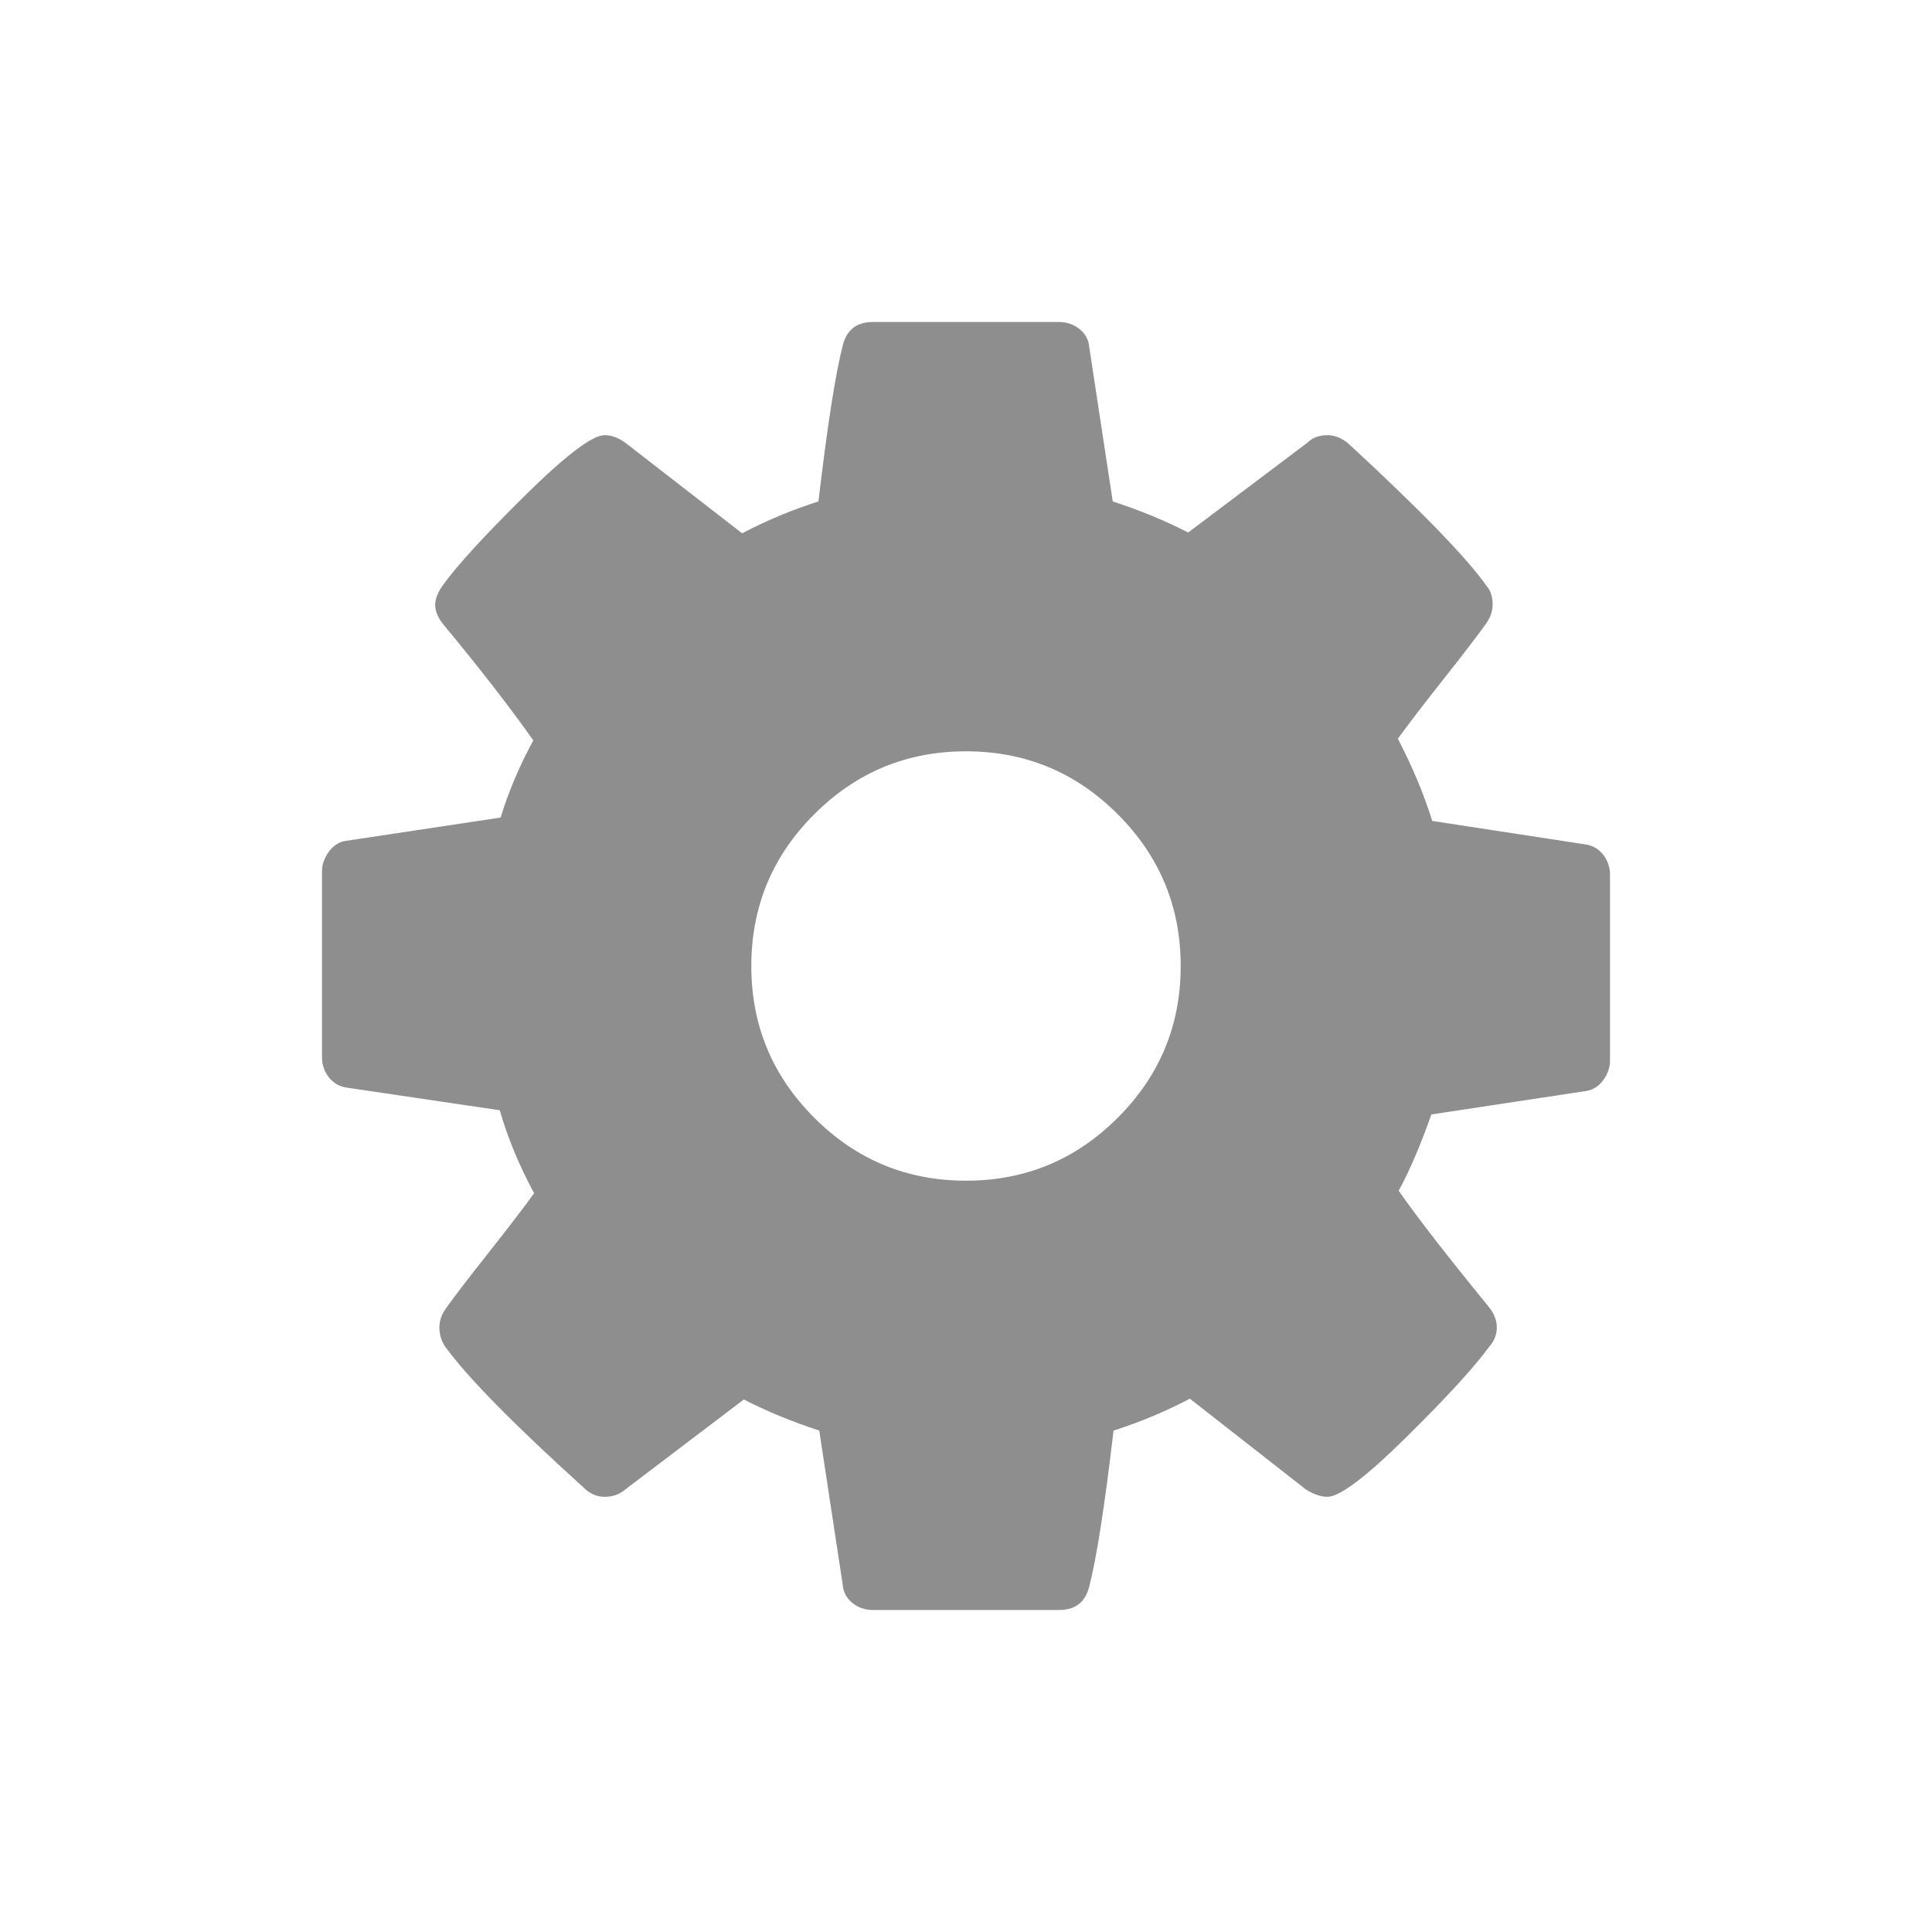
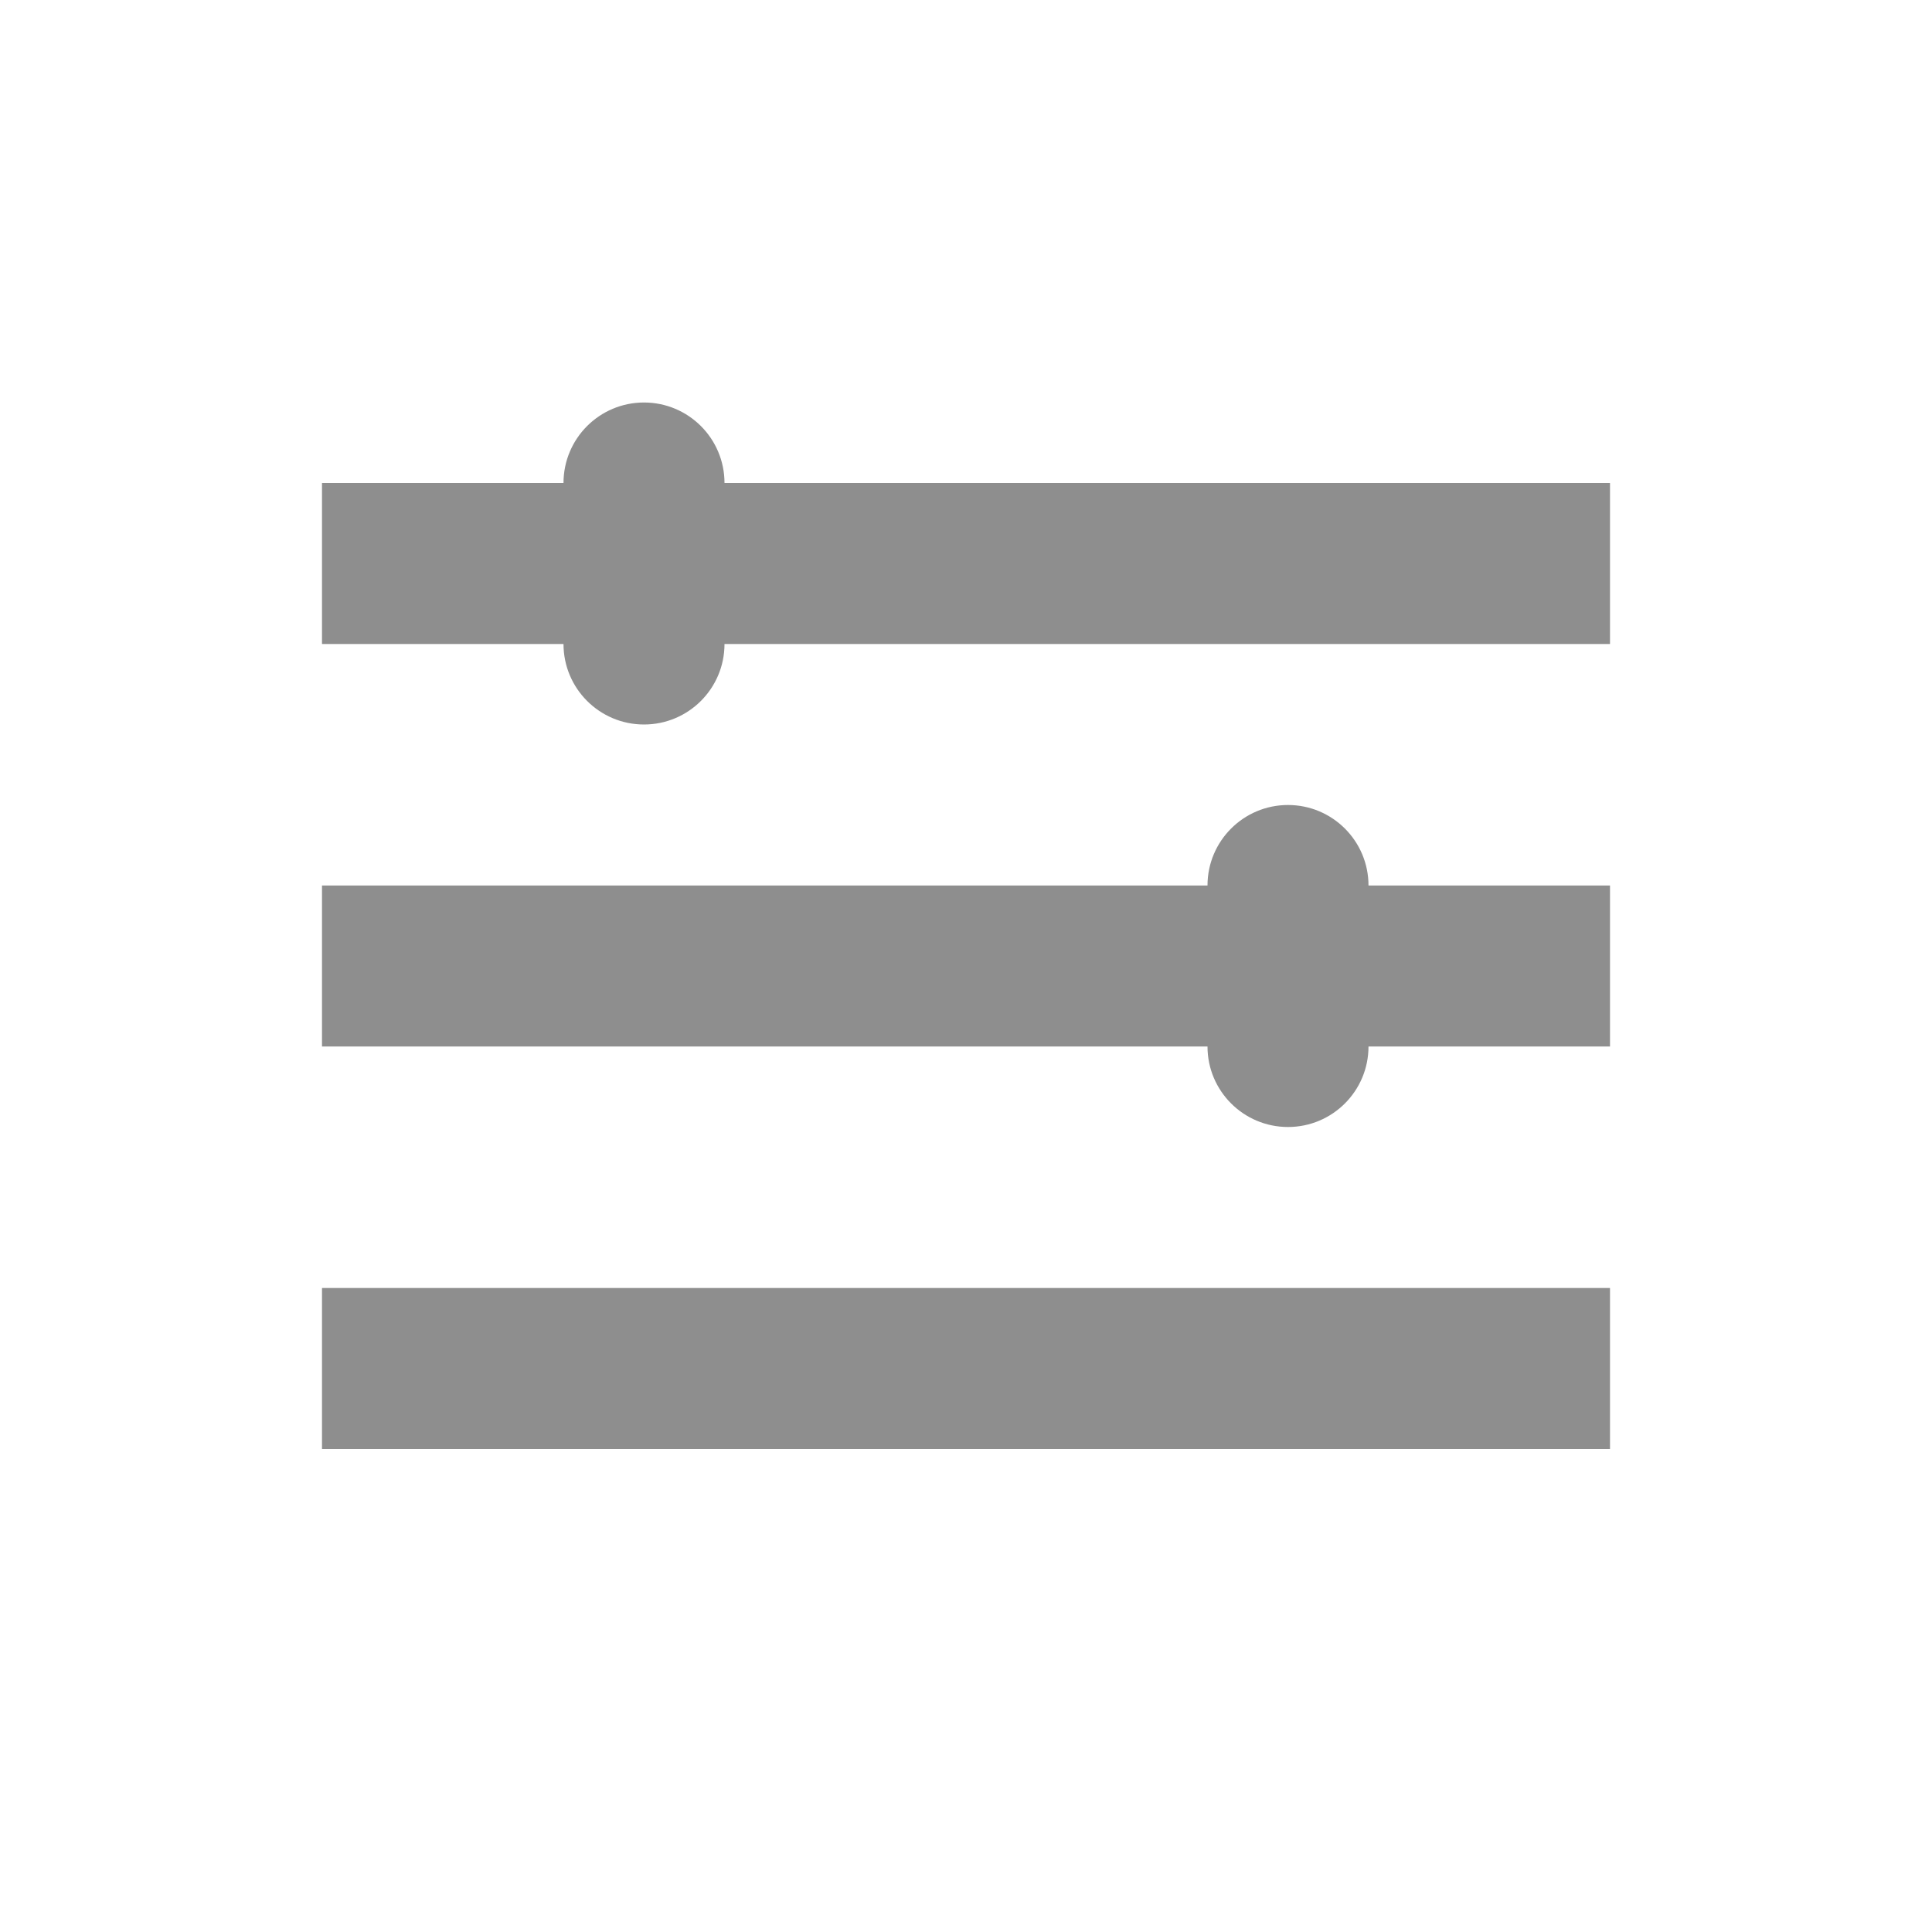
<svg xmlns="http://www.w3.org/2000/svg" width="24" height="24" viewBox="0 0 24 24" fill="none">
-   <path d="M13.885 13.885C14.406 13.365 14.667 12.736 14.667 12C14.667 11.264 14.406 10.635 13.885 10.115C13.365 9.594 12.736 9.333 12 9.333C11.264 9.333 10.635 9.594 10.115 10.115C9.594 10.635 9.333 11.264 9.333 12C9.333 12.736 9.594 13.365 10.115 13.885C10.635 14.406 11.264 14.667 12 14.667C12.736 14.667 13.365 14.406 13.885 13.885ZM20 10.865V13.177C20 13.26 19.972 13.34 19.917 13.417C19.861 13.493 19.792 13.538 19.708 13.552L17.781 13.844C17.649 14.219 17.514 14.535 17.375 14.792C17.618 15.139 17.99 15.618 18.49 16.229C18.559 16.312 18.594 16.399 18.594 16.49C18.594 16.58 18.562 16.66 18.5 16.729C18.312 16.986 17.969 17.361 17.469 17.854C16.969 18.347 16.642 18.594 16.49 18.594C16.406 18.594 16.316 18.562 16.219 18.5L14.781 17.375C14.476 17.535 14.16 17.667 13.833 17.771C13.722 18.715 13.621 19.361 13.531 19.708C13.483 19.903 13.358 20 13.156 20H10.844C10.746 20 10.662 19.971 10.588 19.912C10.516 19.852 10.476 19.778 10.469 19.688L10.177 17.771C9.837 17.66 9.524 17.531 9.24 17.385L7.771 18.5C7.701 18.562 7.615 18.594 7.51 18.594C7.413 18.594 7.326 18.556 7.25 18.479C6.375 17.688 5.802 17.104 5.531 16.729C5.483 16.66 5.458 16.58 5.458 16.49C5.458 16.406 5.486 16.326 5.542 16.25C5.646 16.104 5.823 15.873 6.073 15.557C6.323 15.241 6.51 14.996 6.635 14.823C6.448 14.476 6.306 14.132 6.208 13.792L4.302 13.51C4.212 13.496 4.139 13.453 4.083 13.38C4.028 13.307 4 13.226 4 13.135V10.823C4 10.74 4.028 10.66 4.083 10.583C4.139 10.507 4.205 10.462 4.281 10.448L6.219 10.156C6.316 9.837 6.451 9.517 6.625 9.198C6.347 8.802 5.976 8.323 5.51 7.76C5.441 7.677 5.406 7.594 5.406 7.51C5.406 7.441 5.438 7.361 5.5 7.271C5.681 7.021 6.023 6.648 6.526 6.151C7.03 5.655 7.358 5.406 7.51 5.406C7.601 5.406 7.691 5.441 7.781 5.51L9.219 6.625C9.524 6.465 9.84 6.333 10.167 6.229C10.278 5.285 10.379 4.639 10.469 4.292C10.517 4.097 10.642 4 10.844 4H13.156C13.254 4 13.338 4.03 13.412 4.089C13.484 4.148 13.524 4.222 13.531 4.312L13.823 6.229C14.163 6.34 14.476 6.469 14.76 6.615L16.24 5.5C16.302 5.438 16.385 5.406 16.49 5.406C16.58 5.406 16.667 5.441 16.75 5.51C17.646 6.337 18.219 6.927 18.469 7.281C18.517 7.337 18.542 7.413 18.542 7.51C18.542 7.594 18.514 7.674 18.458 7.75C18.354 7.896 18.177 8.127 17.927 8.443C17.677 8.759 17.49 9.003 17.365 9.177C17.545 9.524 17.688 9.865 17.792 10.198L19.698 10.49C19.788 10.504 19.861 10.547 19.917 10.62C19.972 10.693 20 10.774 20 10.865Z" fill="#8E8E8E" />
+   <rect x="4" y="16" width="16" height="2" fill="#8E8E8E" />
+   <path d="M4 6H20V8H4V6Z" fill="#8E8E8E" />
+   <path d="M4 11H20V13H4V11Z" fill="#8E8E8E" />
+   <rect x="15" y="10" width="2" height="4" rx="1" fill="#8E8E8E" />
+   <rect x="7" y="5" width="2" height="4" rx="1" fill="#8E8E8E" />
</svg>
